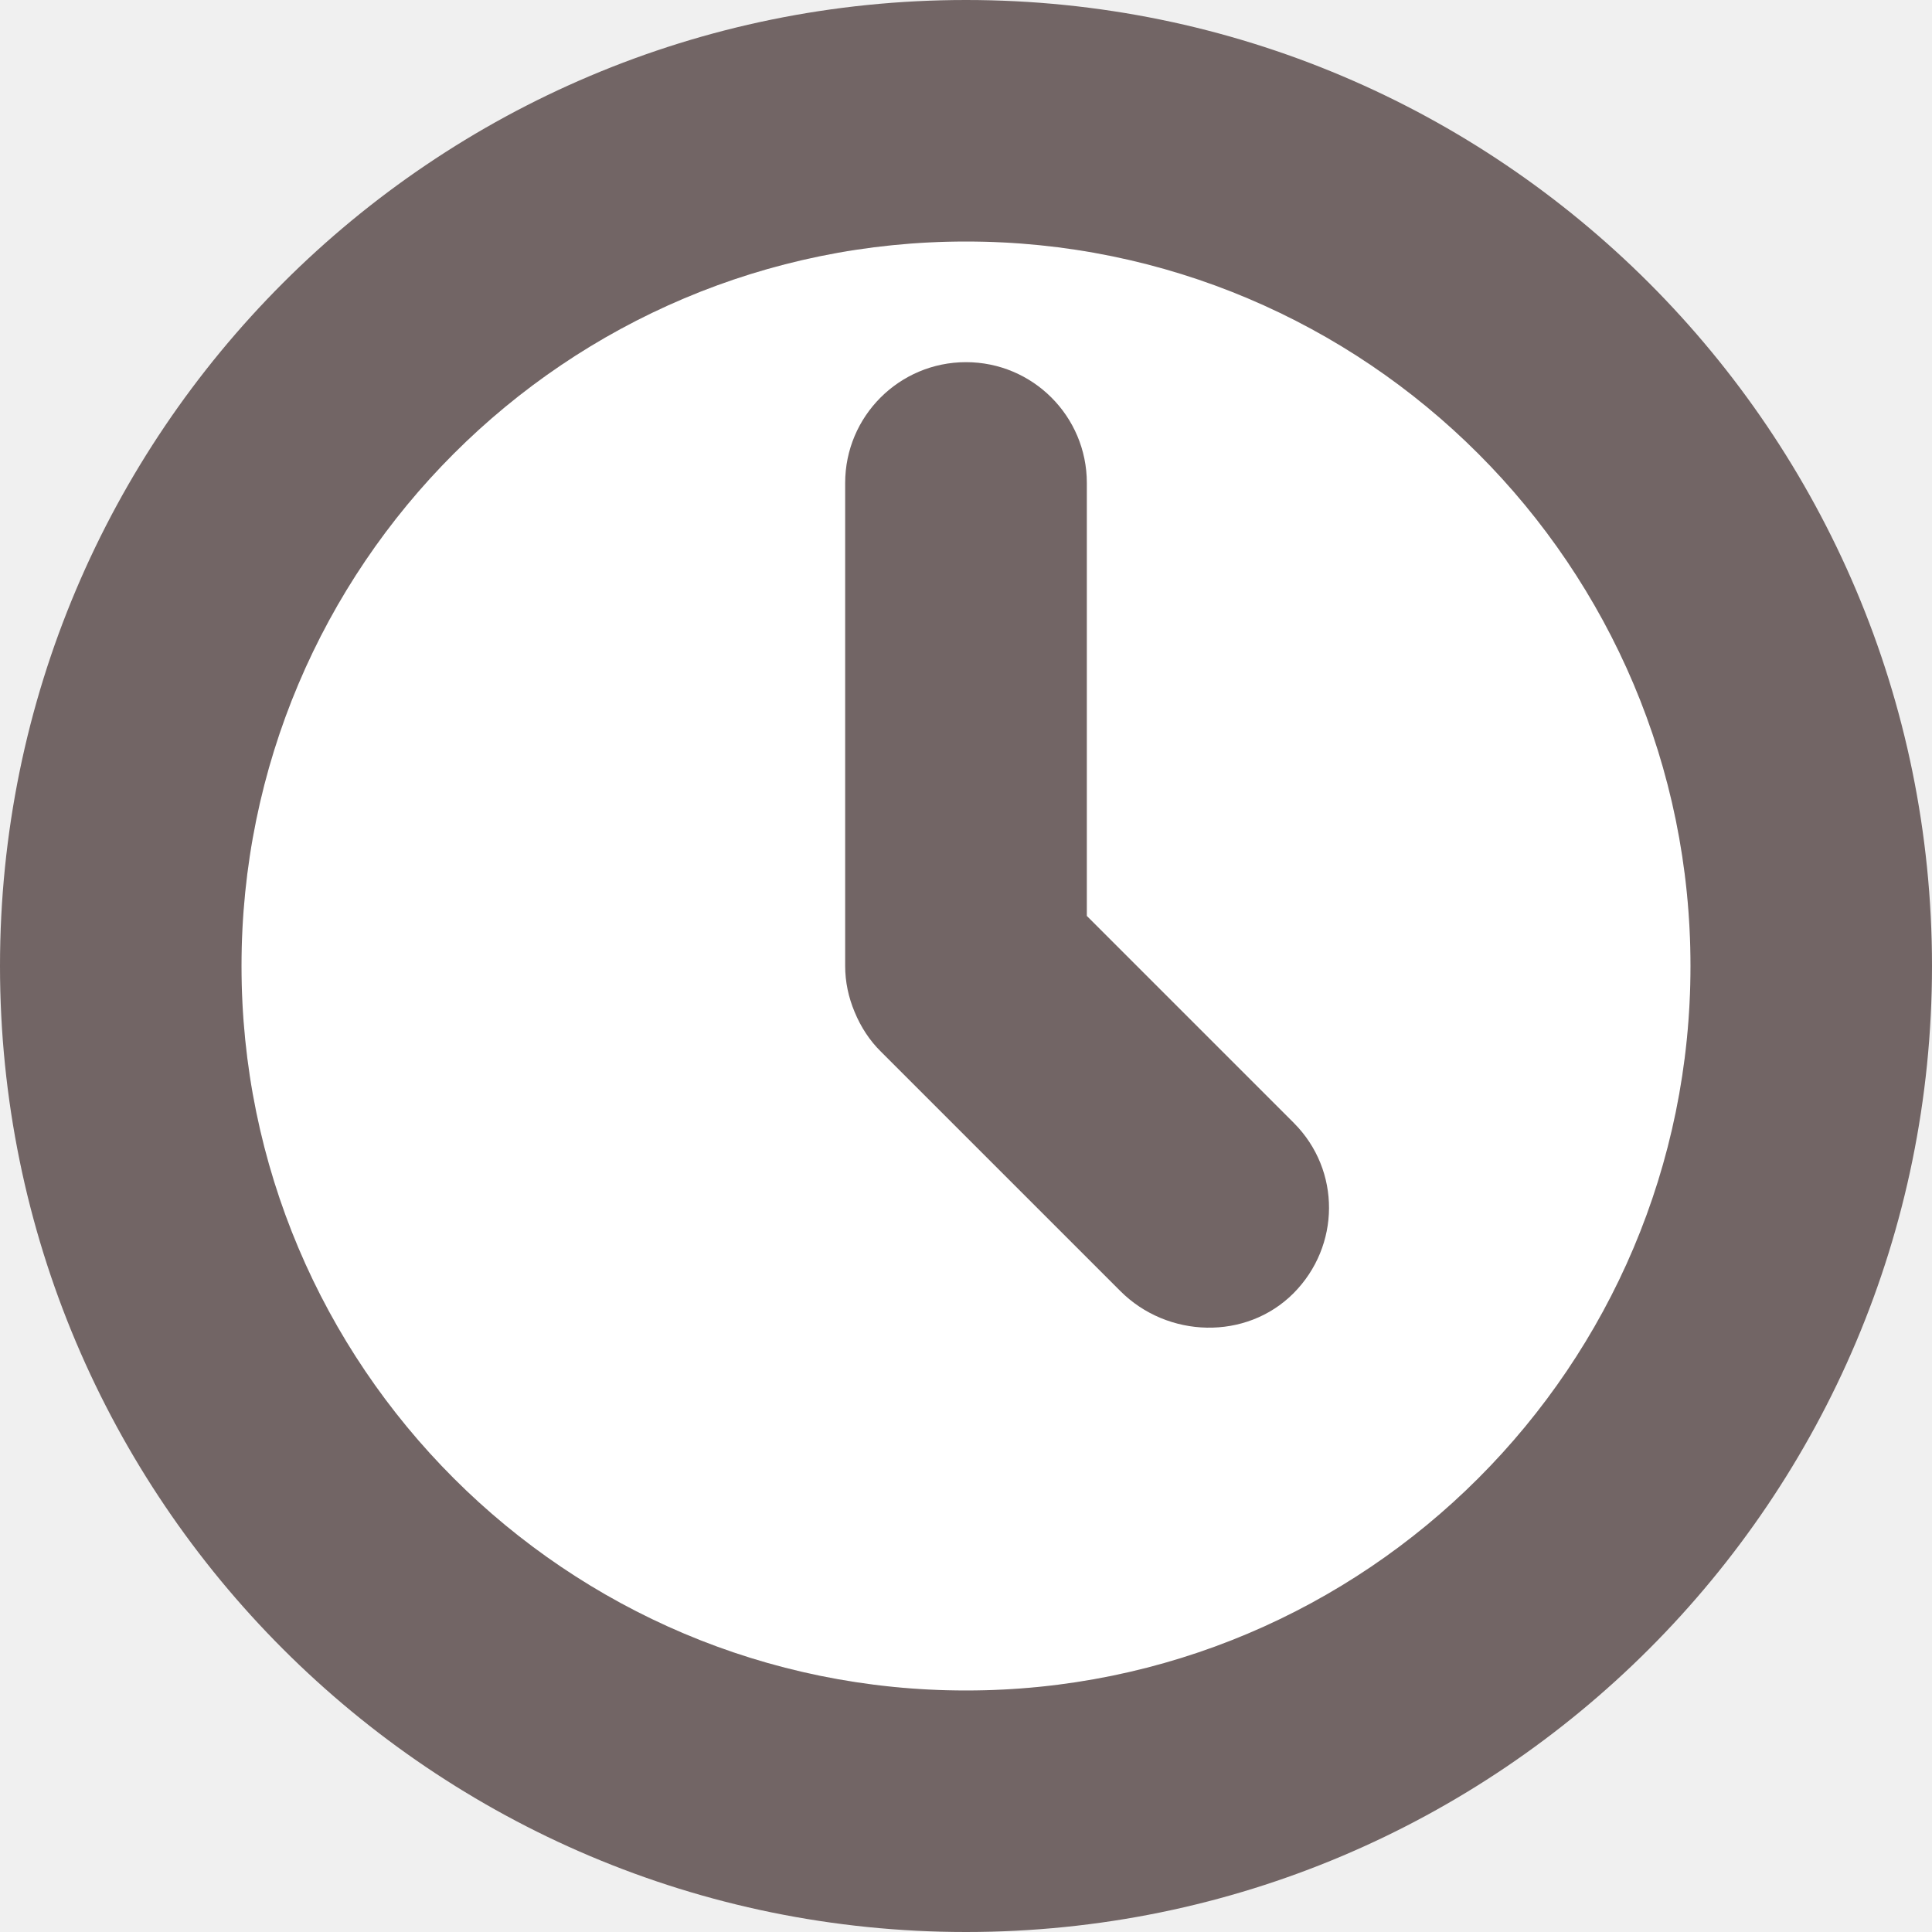
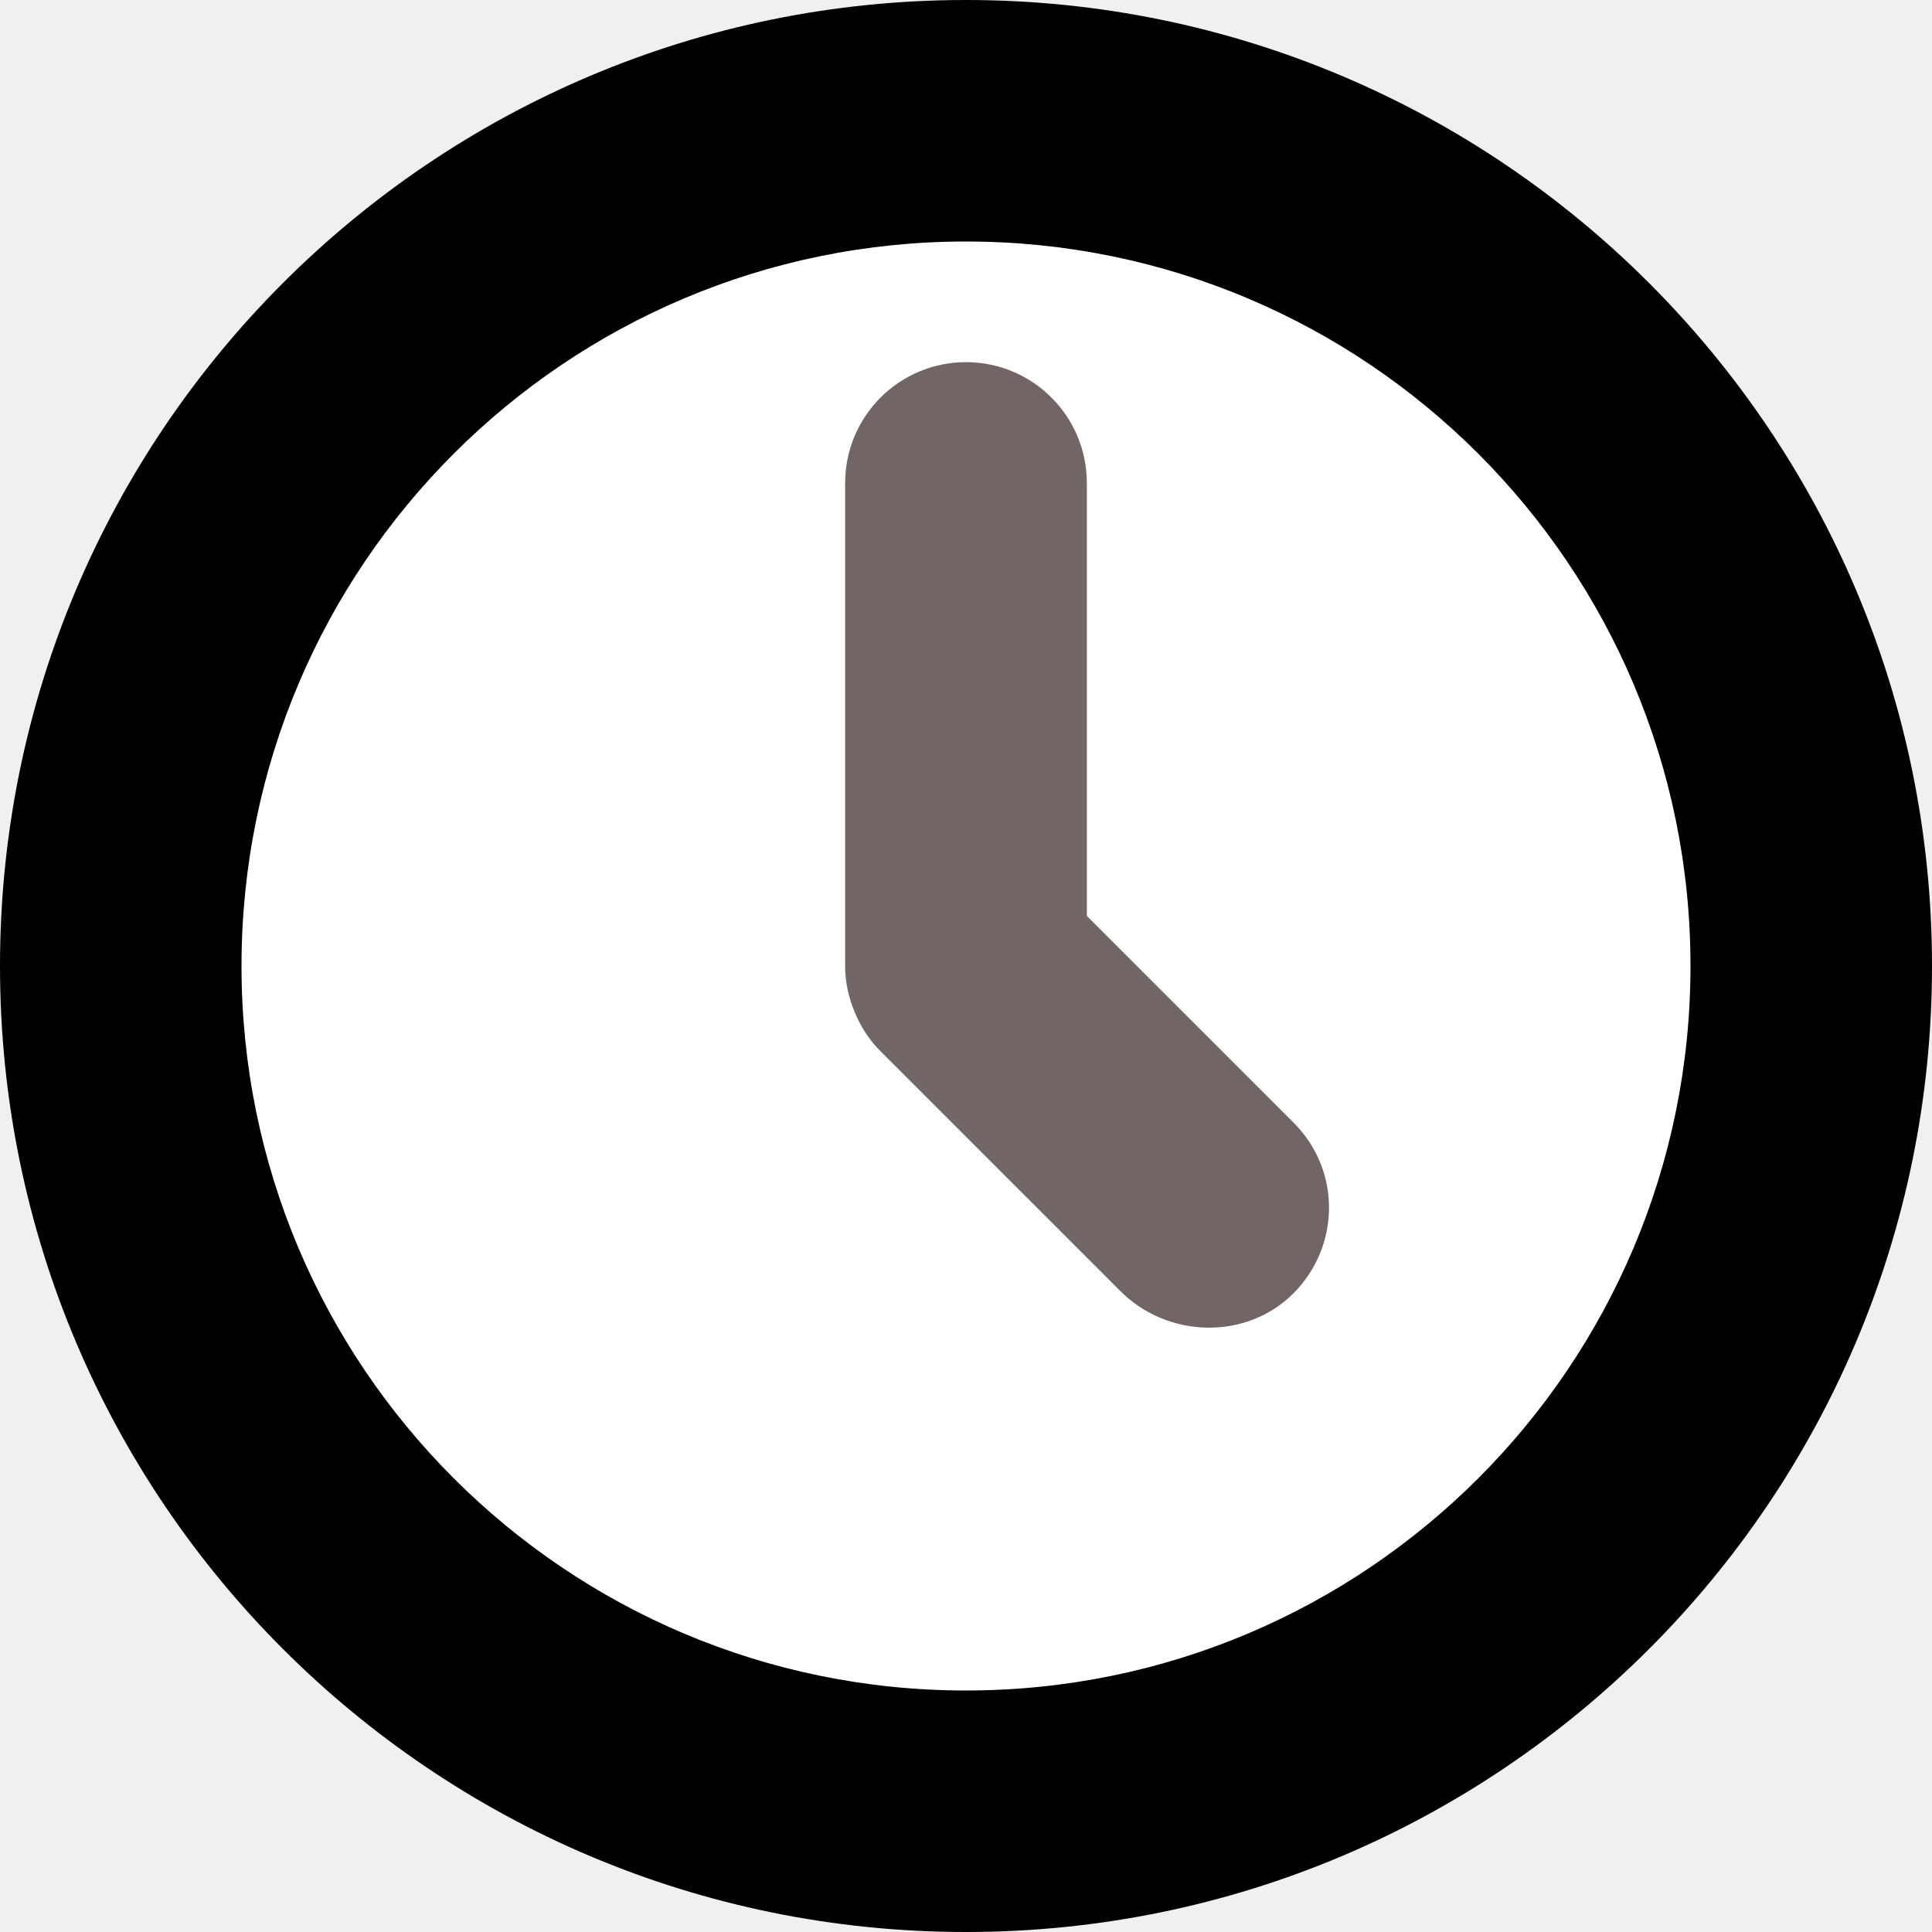
<svg xmlns="http://www.w3.org/2000/svg" width="11" height="11" viewBox="0 0 11 11" fill="none">
  <g clip-path="url(#clip0_133_18)">
    <path d="M5.5 9.625C7.778 9.625 9.625 7.778 9.625 5.5C9.625 3.222 7.778 1.375 5.5 1.375C3.222 1.375 1.375 3.222 1.375 5.5C1.375 7.778 3.222 9.625 5.5 9.625Z" fill="white" />
-     <path d="M5.5 0C2.463 0 0 2.463 0 5.5C0 8.537 2.463 11 5.5 11C8.537 11 11 8.537 11 5.5C11 2.463 8.537 0 5.5 0ZM5.5 9.625C3.222 9.625 1.375 7.778 1.375 5.5C1.375 3.222 3.222 1.375 5.5 1.375C7.778 1.375 9.625 3.222 9.625 5.5C9.625 7.778 7.778 9.625 5.5 9.625Z" fill="#726565" />
+     <path d="M5.5 0C2.463 0 0 2.463 0 5.5C0 8.537 2.463 11 5.5 11C8.537 11 11 8.537 11 5.5C11 2.463 8.537 0 5.5 0ZM5.5 9.625C3.222 9.625 1.375 7.778 1.375 5.5C1.375 3.222 3.222 1.375 5.5 1.375C7.778 1.375 9.625 3.222 9.625 5.5C9.625 7.778 7.778 9.625 5.5 9.625Z" fill="currentColor" />
    <path d="M6.188 5.215V2.75C6.188 2.37 5.88 2.062 5.5 2.062C5.12 2.062 4.812 2.37 4.812 2.75V5.5C4.812 5.59 4.831 5.679 4.866 5.762C4.901 5.847 4.951 5.924 5.015 5.987L6.378 7.35C6.647 7.62 7.095 7.633 7.364 7.364C7.632 7.095 7.636 6.664 7.367 6.394L6.188 5.215Z" fill="#726565" />
  </g>
  <defs>
    <clipPath id="clip0_133_18">
-       <rect width="11" height="11" fill="white" />
+       <rect width="11" height="11" fill="currentColor" />
    </clipPath>
  </defs>
</svg>
